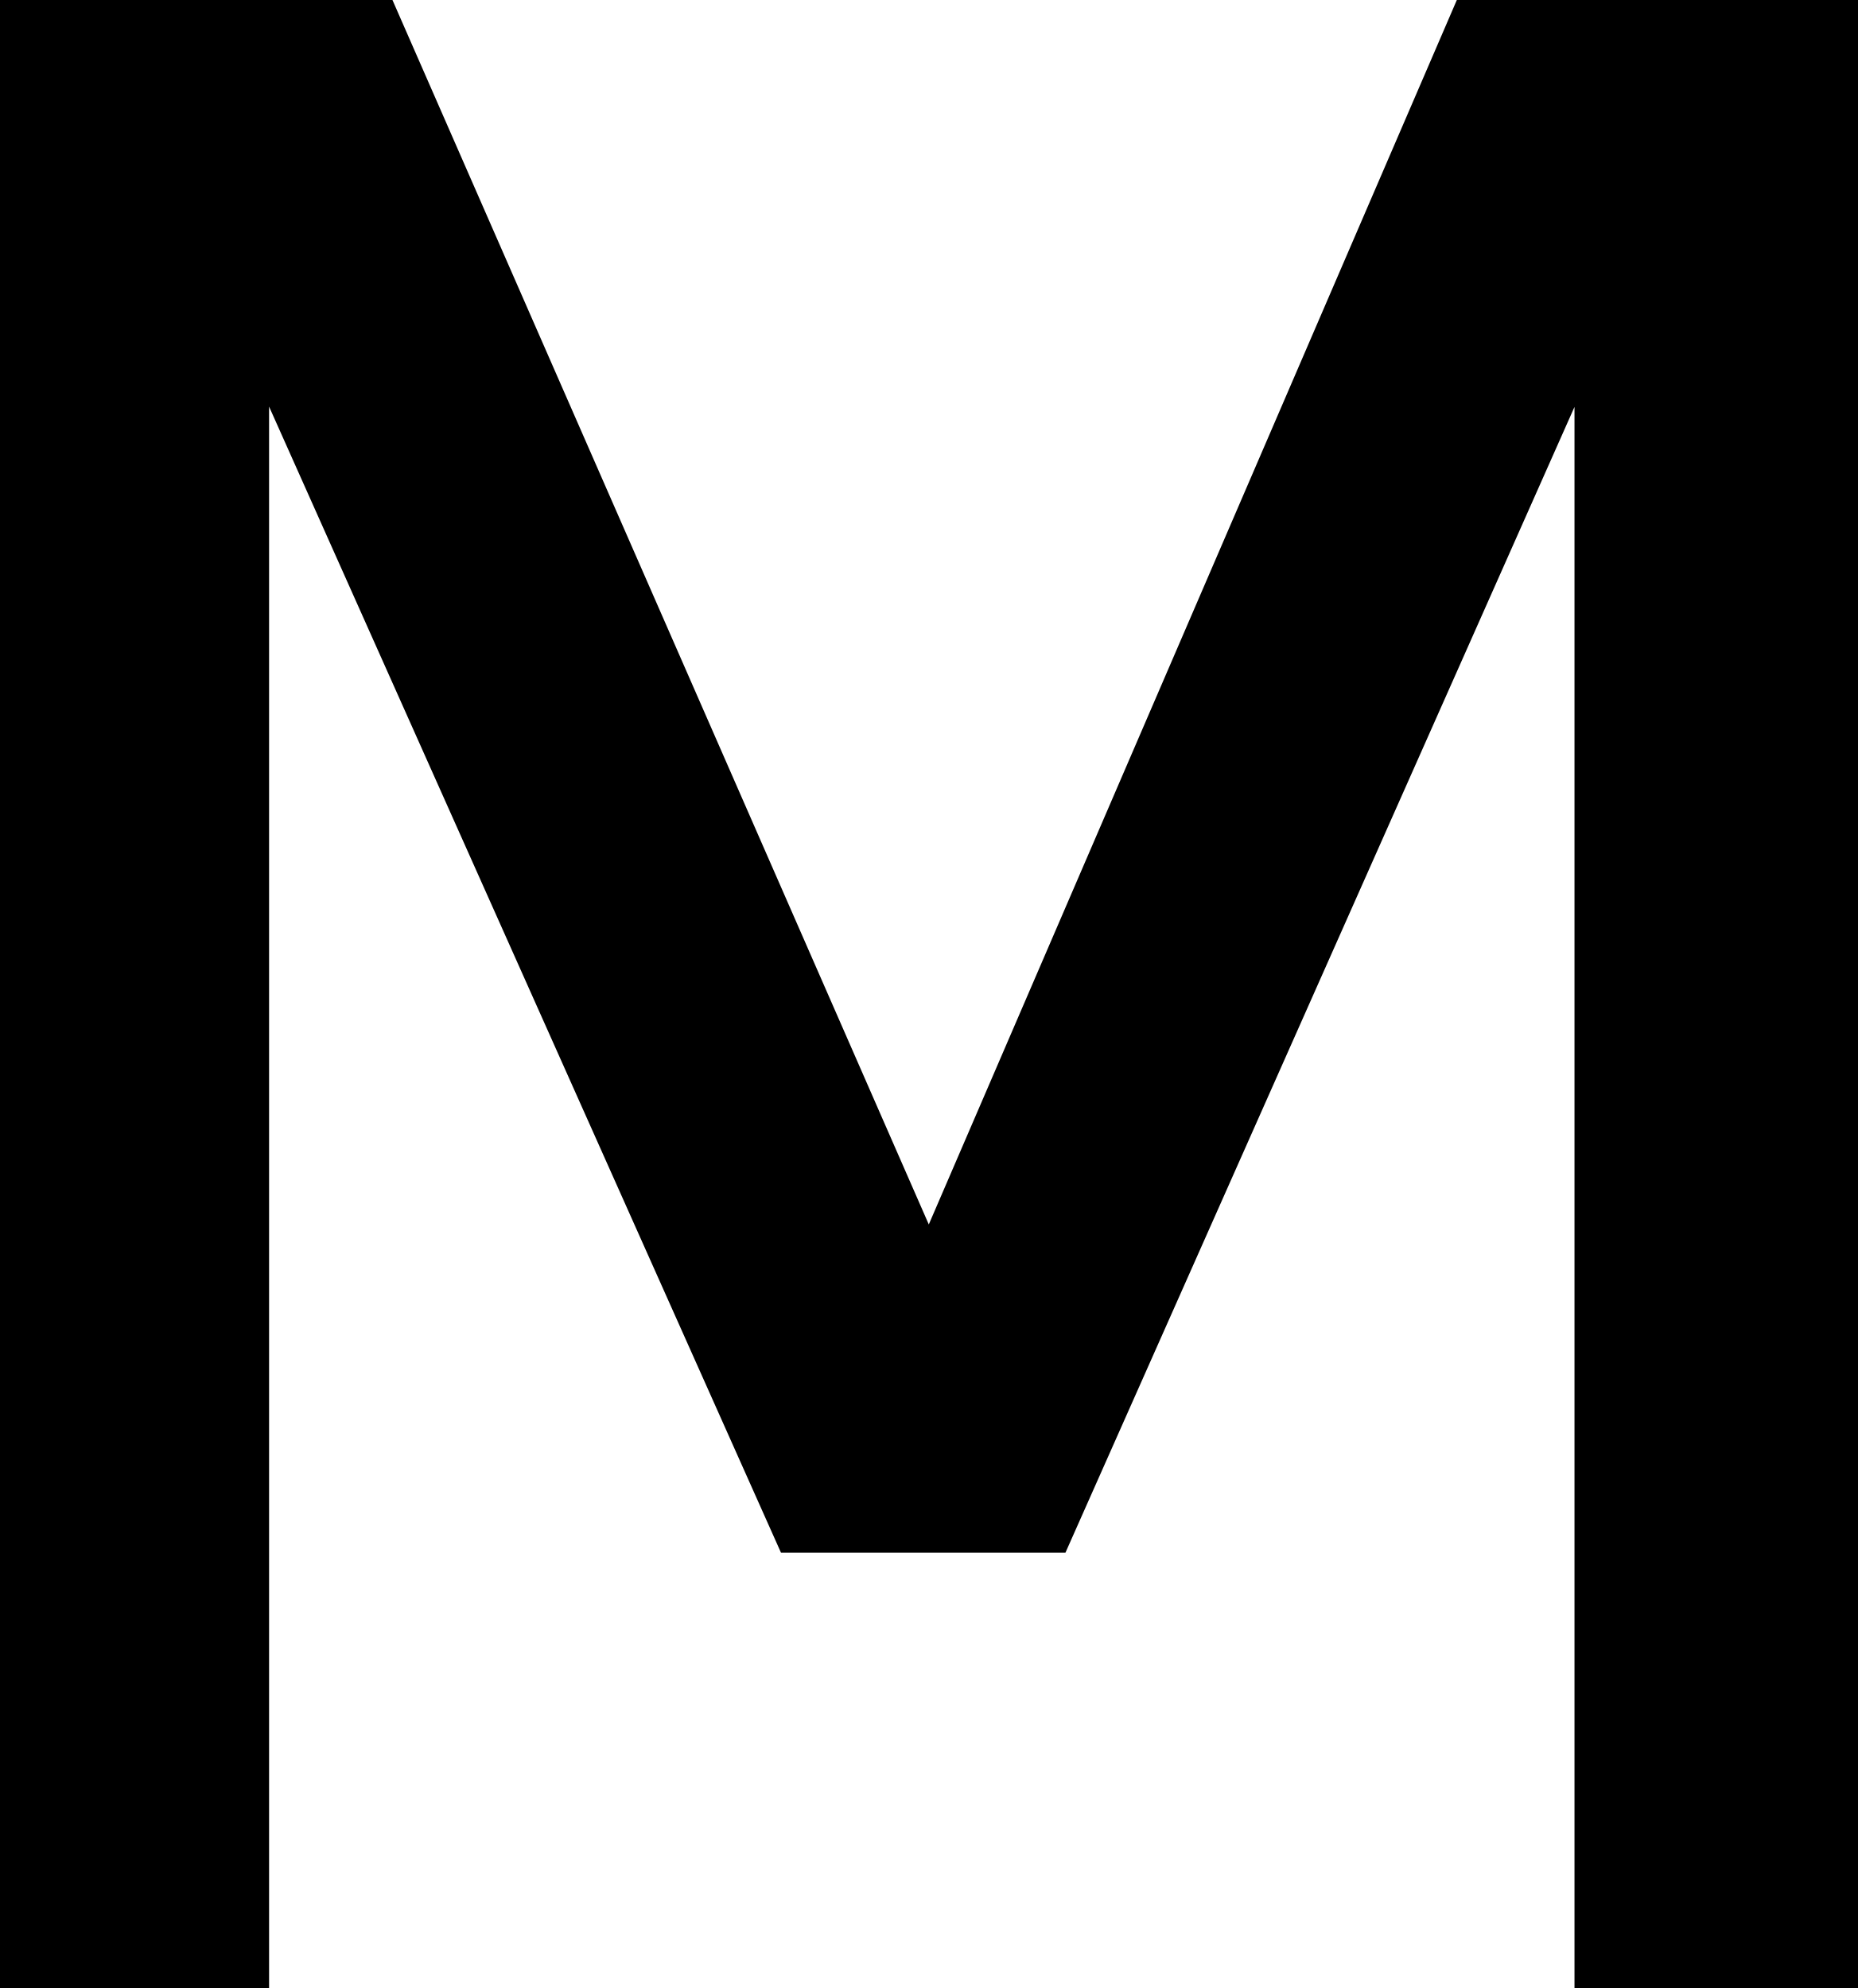
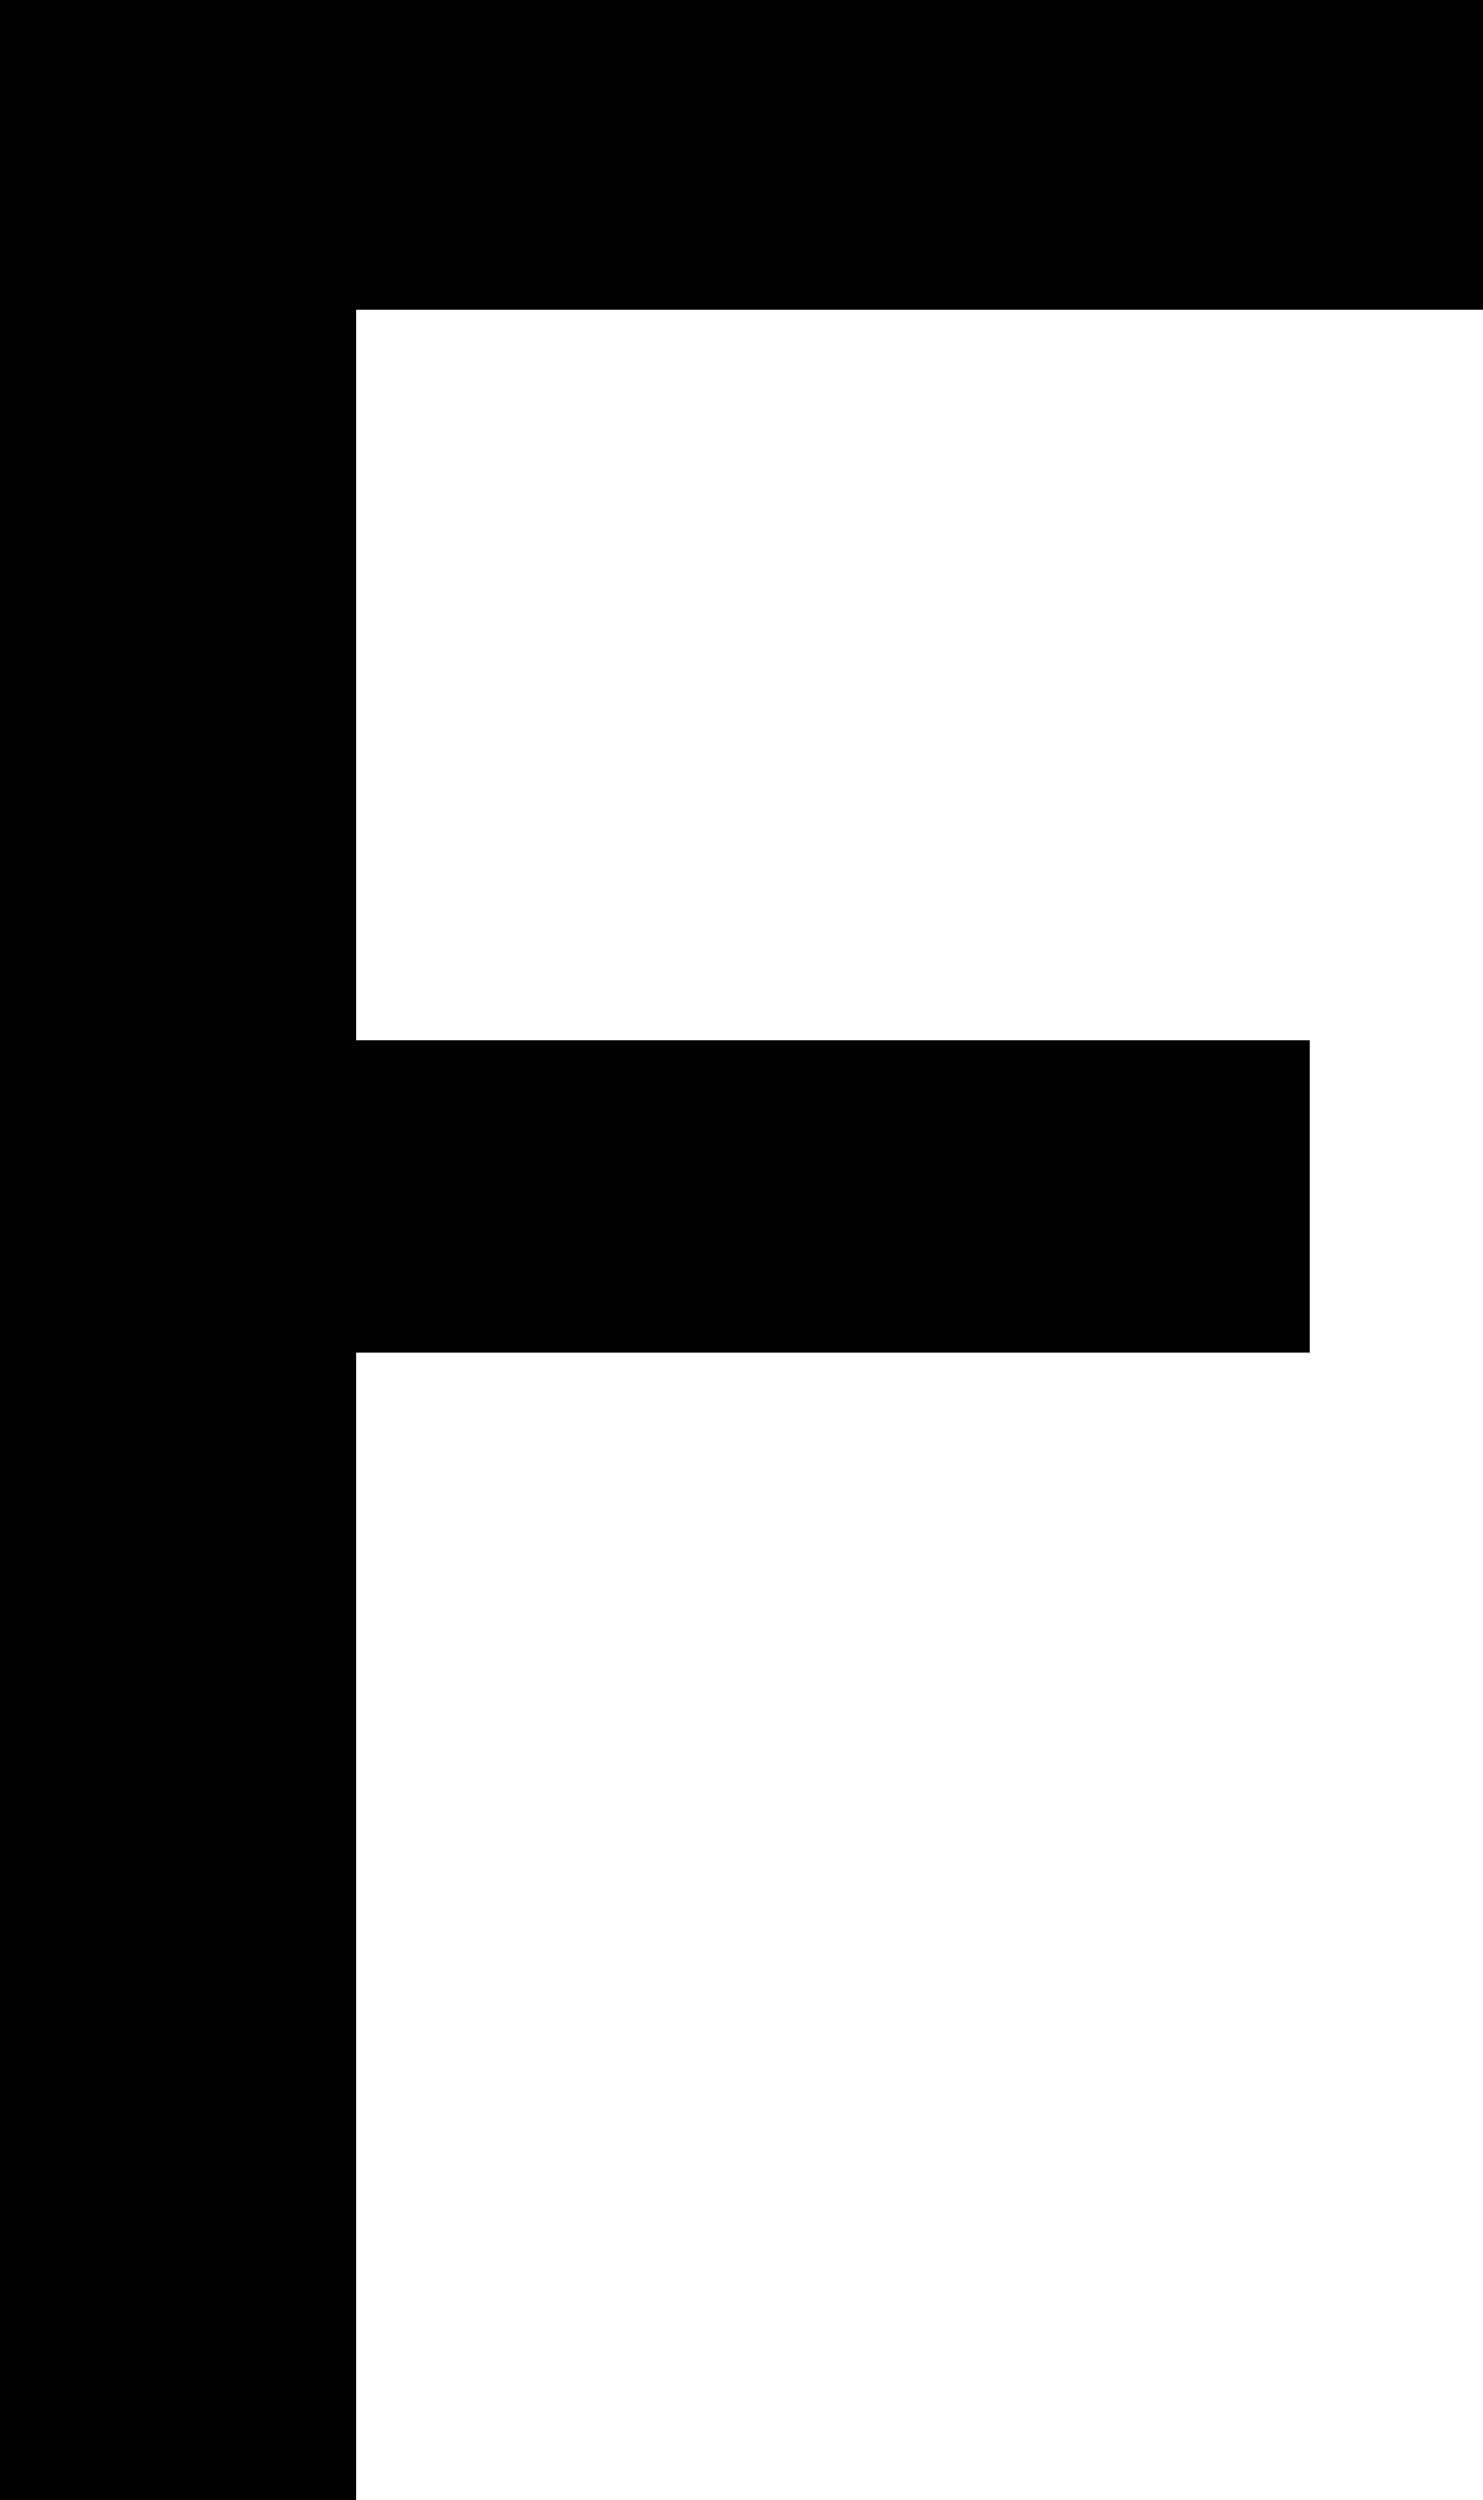
- <svg xmlns="http://www.w3.org/2000/svg" width="65.4" height="70" viewBox="0 0 65.4 70">
+ <svg xmlns="http://www.w3.org/2000/svg" width="41.5" height="70" viewBox="0 0 41.5 70">
  <g id="svgGroup" stroke-linecap="round" fill-rule="evenodd" font-size="9pt" stroke="#000" stroke-width="0.25mm" fill="#000" style="stroke:#000;stroke-width:0.25mm;fill:#000">
-     <path d="M 9 70 L 0 70 L 0 0 L 13.3 0 L 32.7 44.3 L 51.8 0 L 65.4 0 L 65.4 70 L 55.9 70 L 55.9 12.1 L 37.2 54.2 L 27.8 54.2 L 9 12.1 L 9 70 Z" vector-effect="non-scaling-stroke" />
+     <path d="M 9.5 70 L 0 70 L 0 0 L 41.5 0 L 41.5 8.2 L 9.5 8.2 L 9.5 29.6 L 36.2 29.6 L 36.2 37.4 L 9.5 37.4 L 9.5 70 Z" vector-effect="non-scaling-stroke" />
  </g>
</svg>
